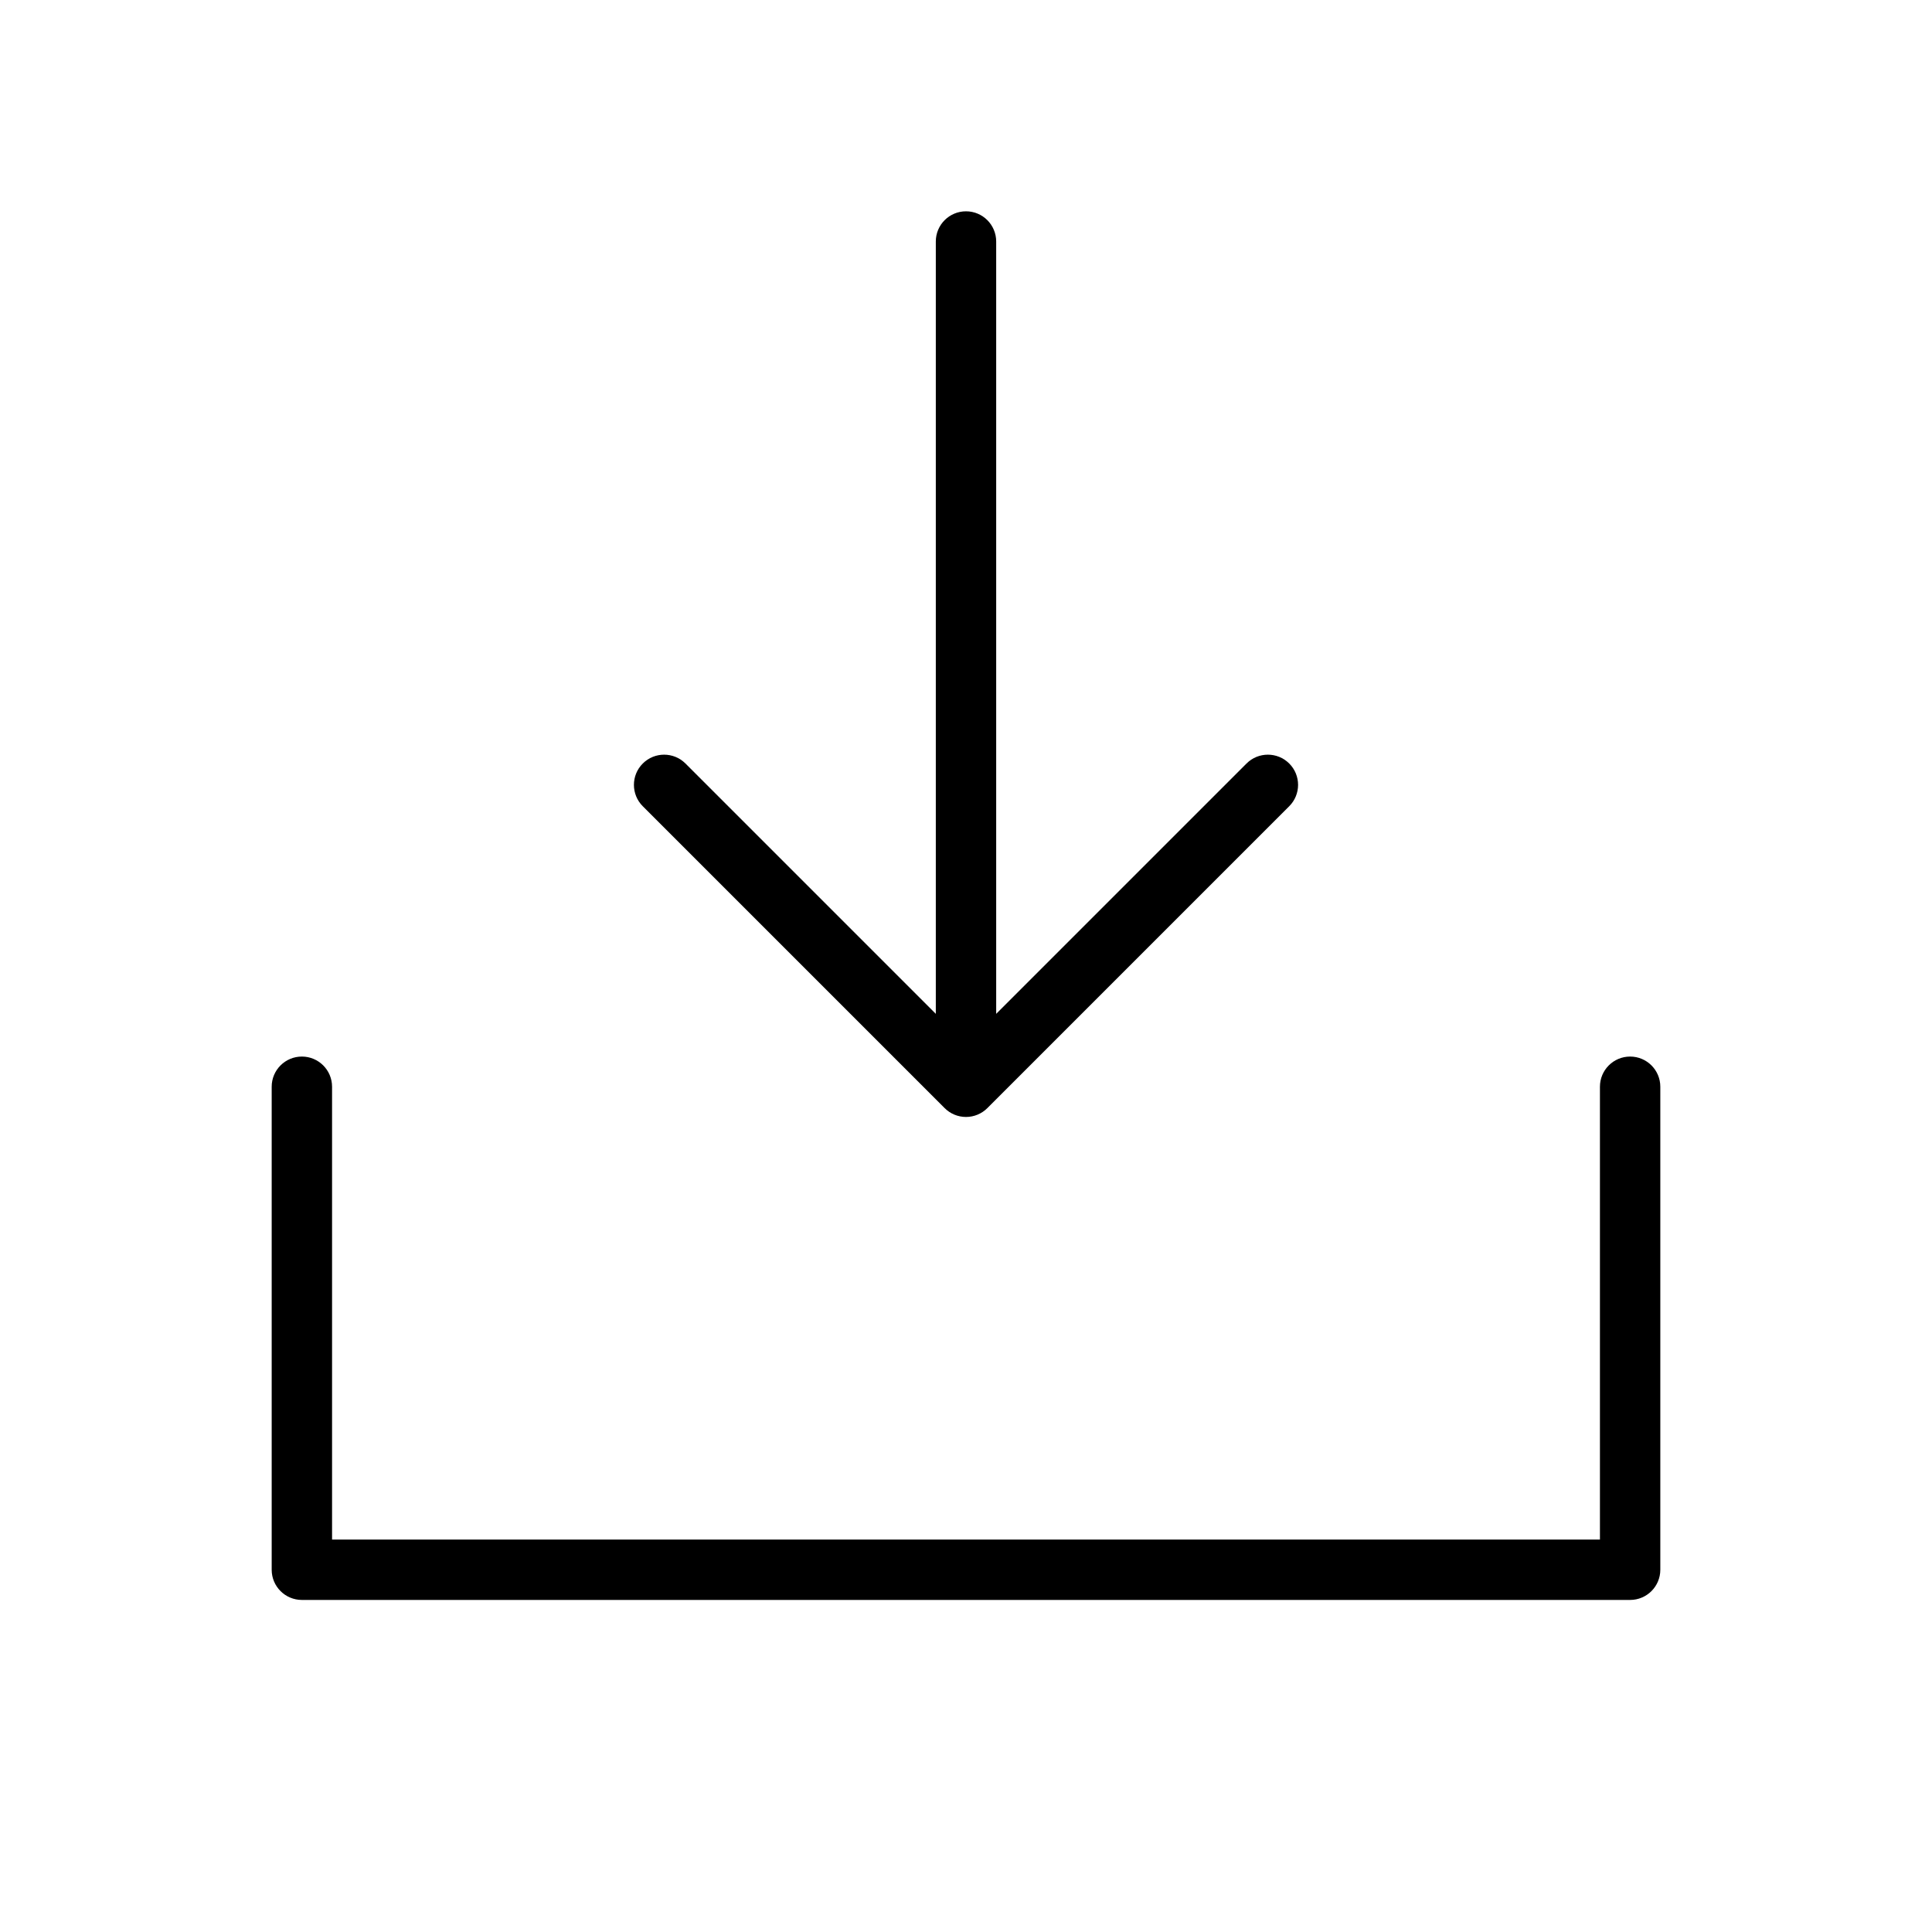
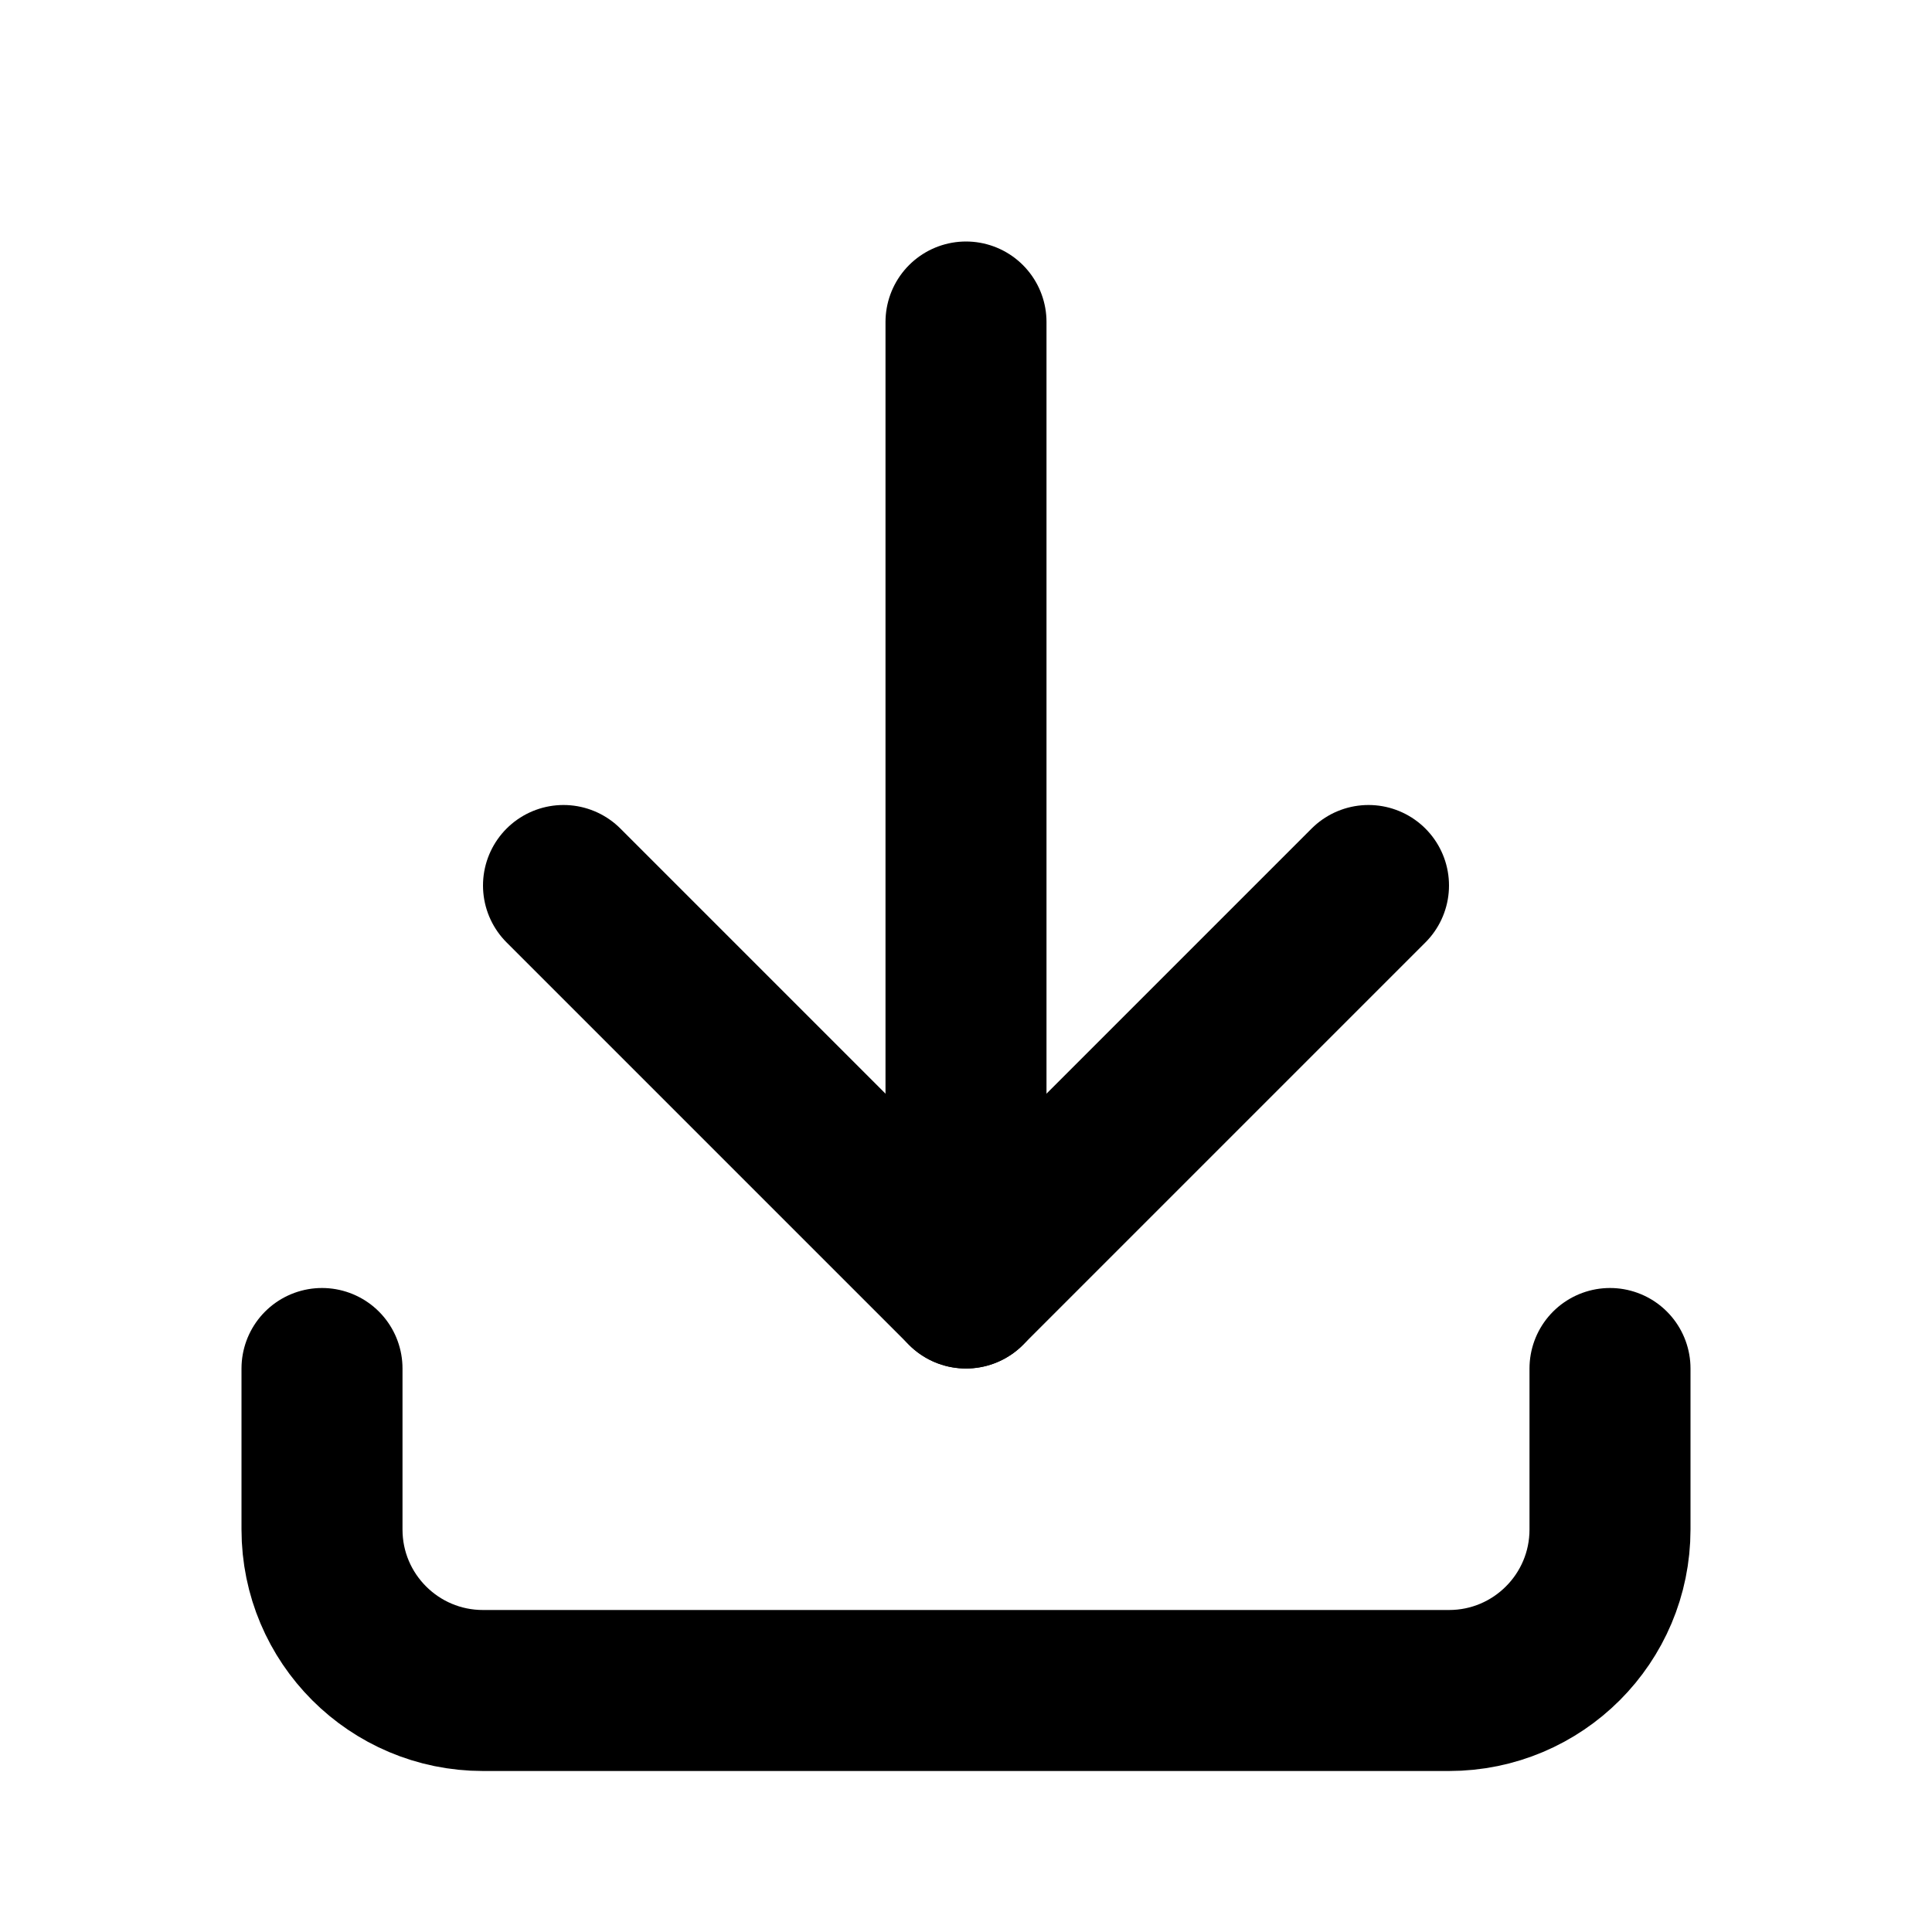
- <svg xmlns="http://www.w3.org/2000/svg" viewBox="0 0 256 256" fill="currentColor">
-   <path d="M220,144v64a4,4,0,0,1-4,4H40a4,4,0,0,1-4-4V144a4,4,0,0,1,8,0v60H212V144a4,4,0,0,1,8,0Zm-94.83,2.83a4,4,0,0,0,5.66,0l40-40a4,4,0,1,0-5.66-5.66L132,134.34V32a4,4,0,0,0-8,0V134.34L90.83,101.17a4,4,0,0,0-5.66,5.66Z" />
+ <svg xmlns="http://www.w3.org/2000/svg" width="24" height="24" viewBox="0 0 24 24" fill="none" stroke="currentColor" stroke-width="2" stroke-linecap="round" stroke-linejoin="round" class="icon icon-tabler icons-tabler-outline icon-tabler-download">
+   <path stroke="none" d="M0 0h24v24H0z" fill="none" />
+   <path d="M4 17v2a2 2 0 0 0 2 2h12a2 2 0 0 0 2 -2v-2" />
+   <path d="M7 11l5 5l5 -5" />
+   <path d="M12 4l0 12" />
</svg>
